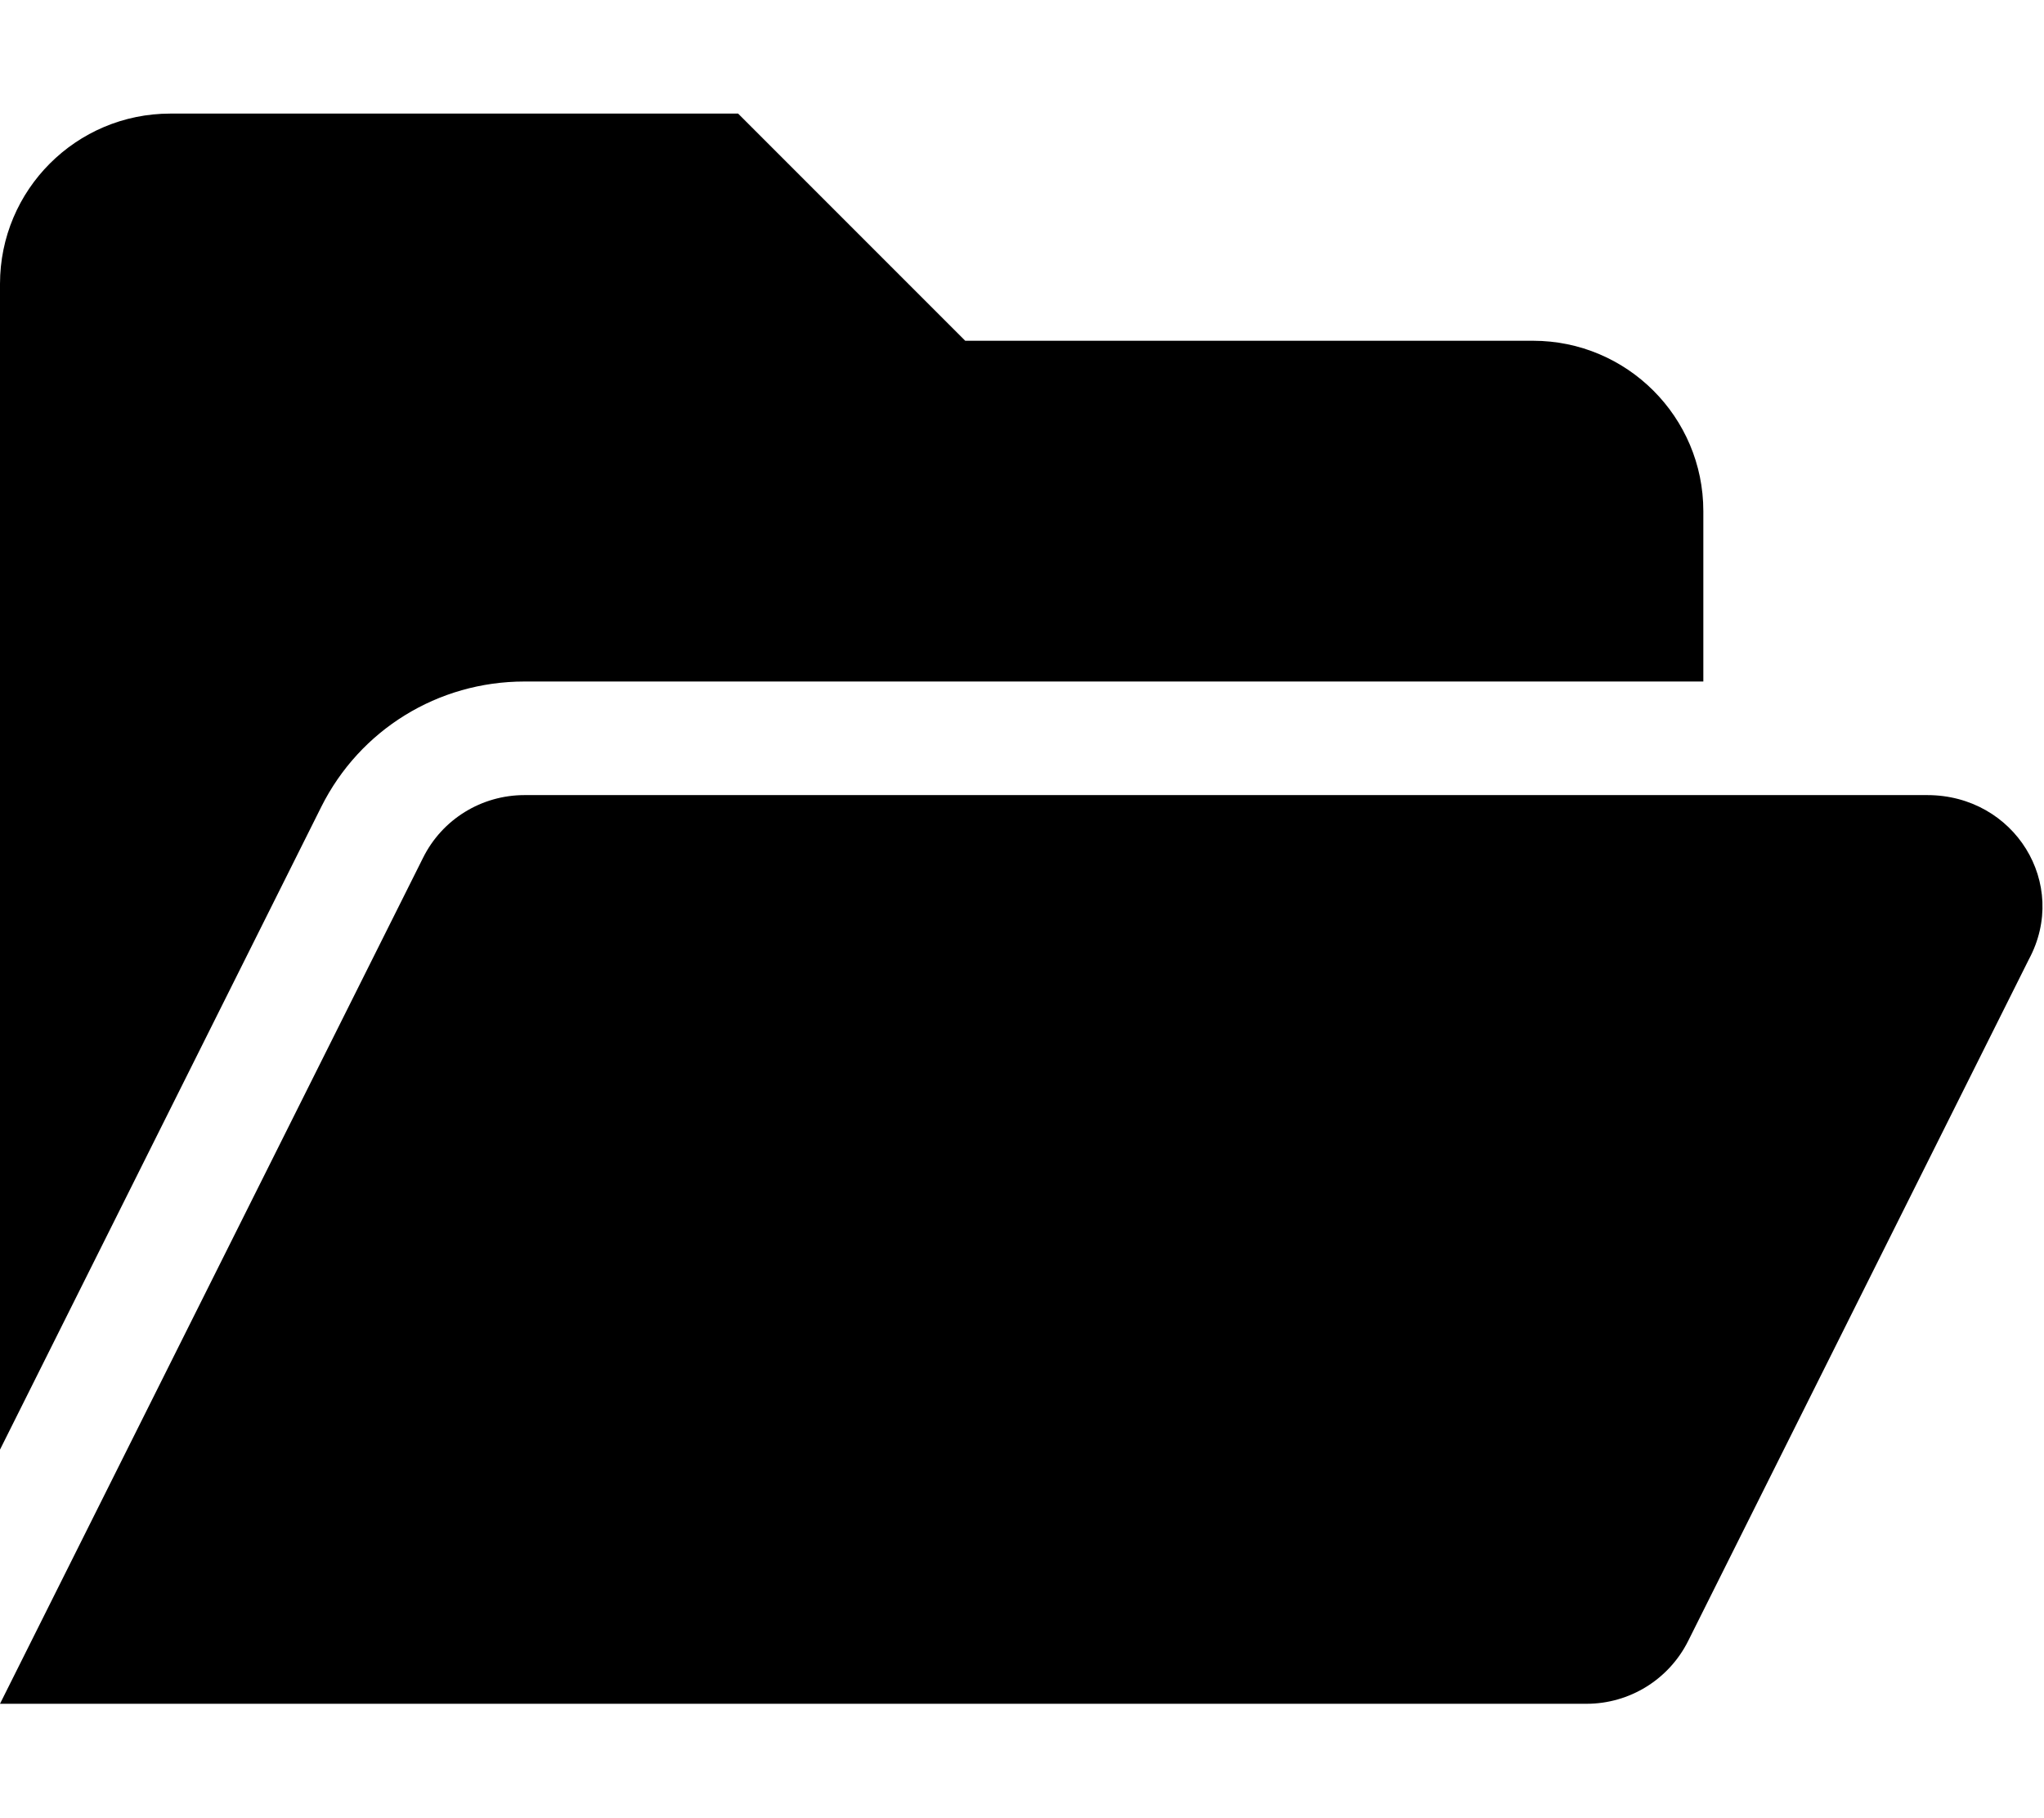
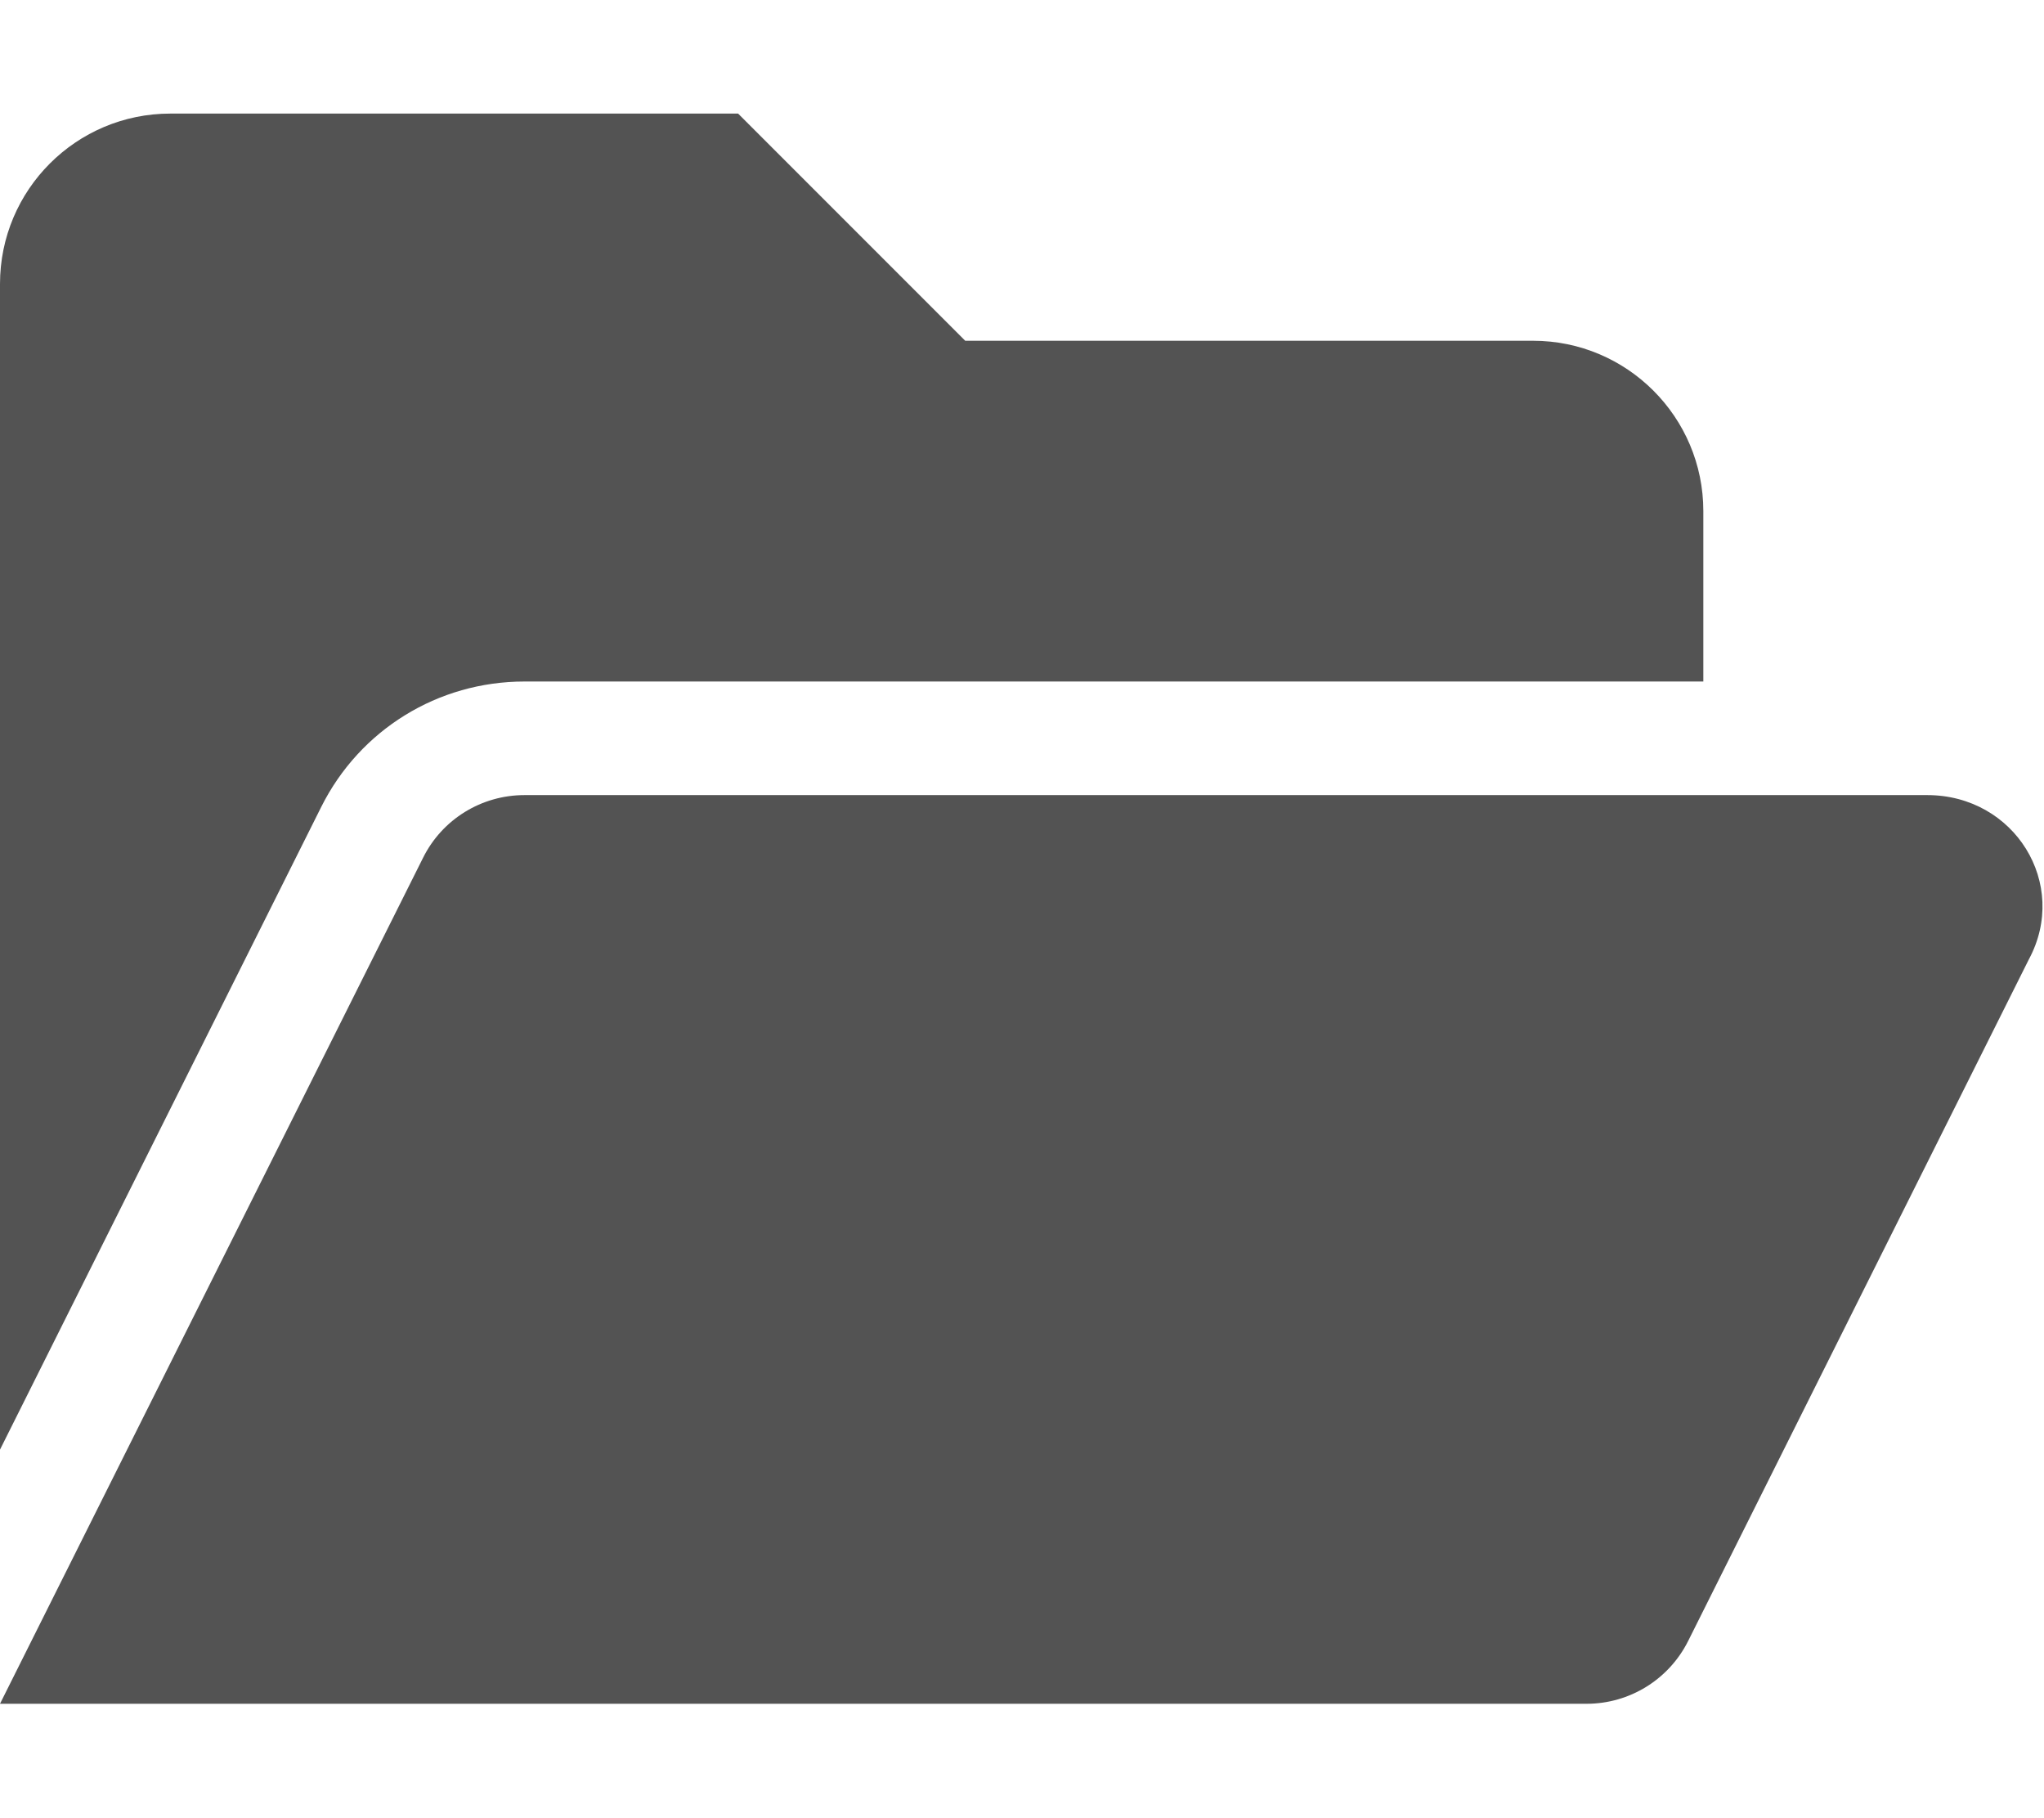
<svg xmlns="http://www.w3.org/2000/svg" viewBox="0 0 576 512">
-   <path d="M147.8 192H480V144C480 117.5 458.5 96 432 96h-160l-64-64h-160C21.49 32 0 53.49 0 80v328.4l90.54-181.1C101.4 205.6 123.4 192 147.8 192zM543.1 224H147.8C135.7 224 124.6 230.8 119.2 241.7L0 480h447.1c12.12 0 23.2-6.852 28.62-17.69l96-192C583.2 249 567.7 224 543.1 224z" />
+   <path d="M147.8 192H480V144C480 117.5 458.5 96 432 96h-160l-64-64h-160C21.49 32 0 53.49 0 80v328.4l90.54-181.1C101.4 205.6 123.4 192 147.8 192zM543.1 224H147.8C135.7 224 124.6 230.8 119.2 241.7L0 480h447.1c12.12 0 23.2-6.852 28.62-17.69l96-192C583.2 249 567.7 224 543.1 224z" style="fill:#535353;fill-opacity:1" />
</svg>
